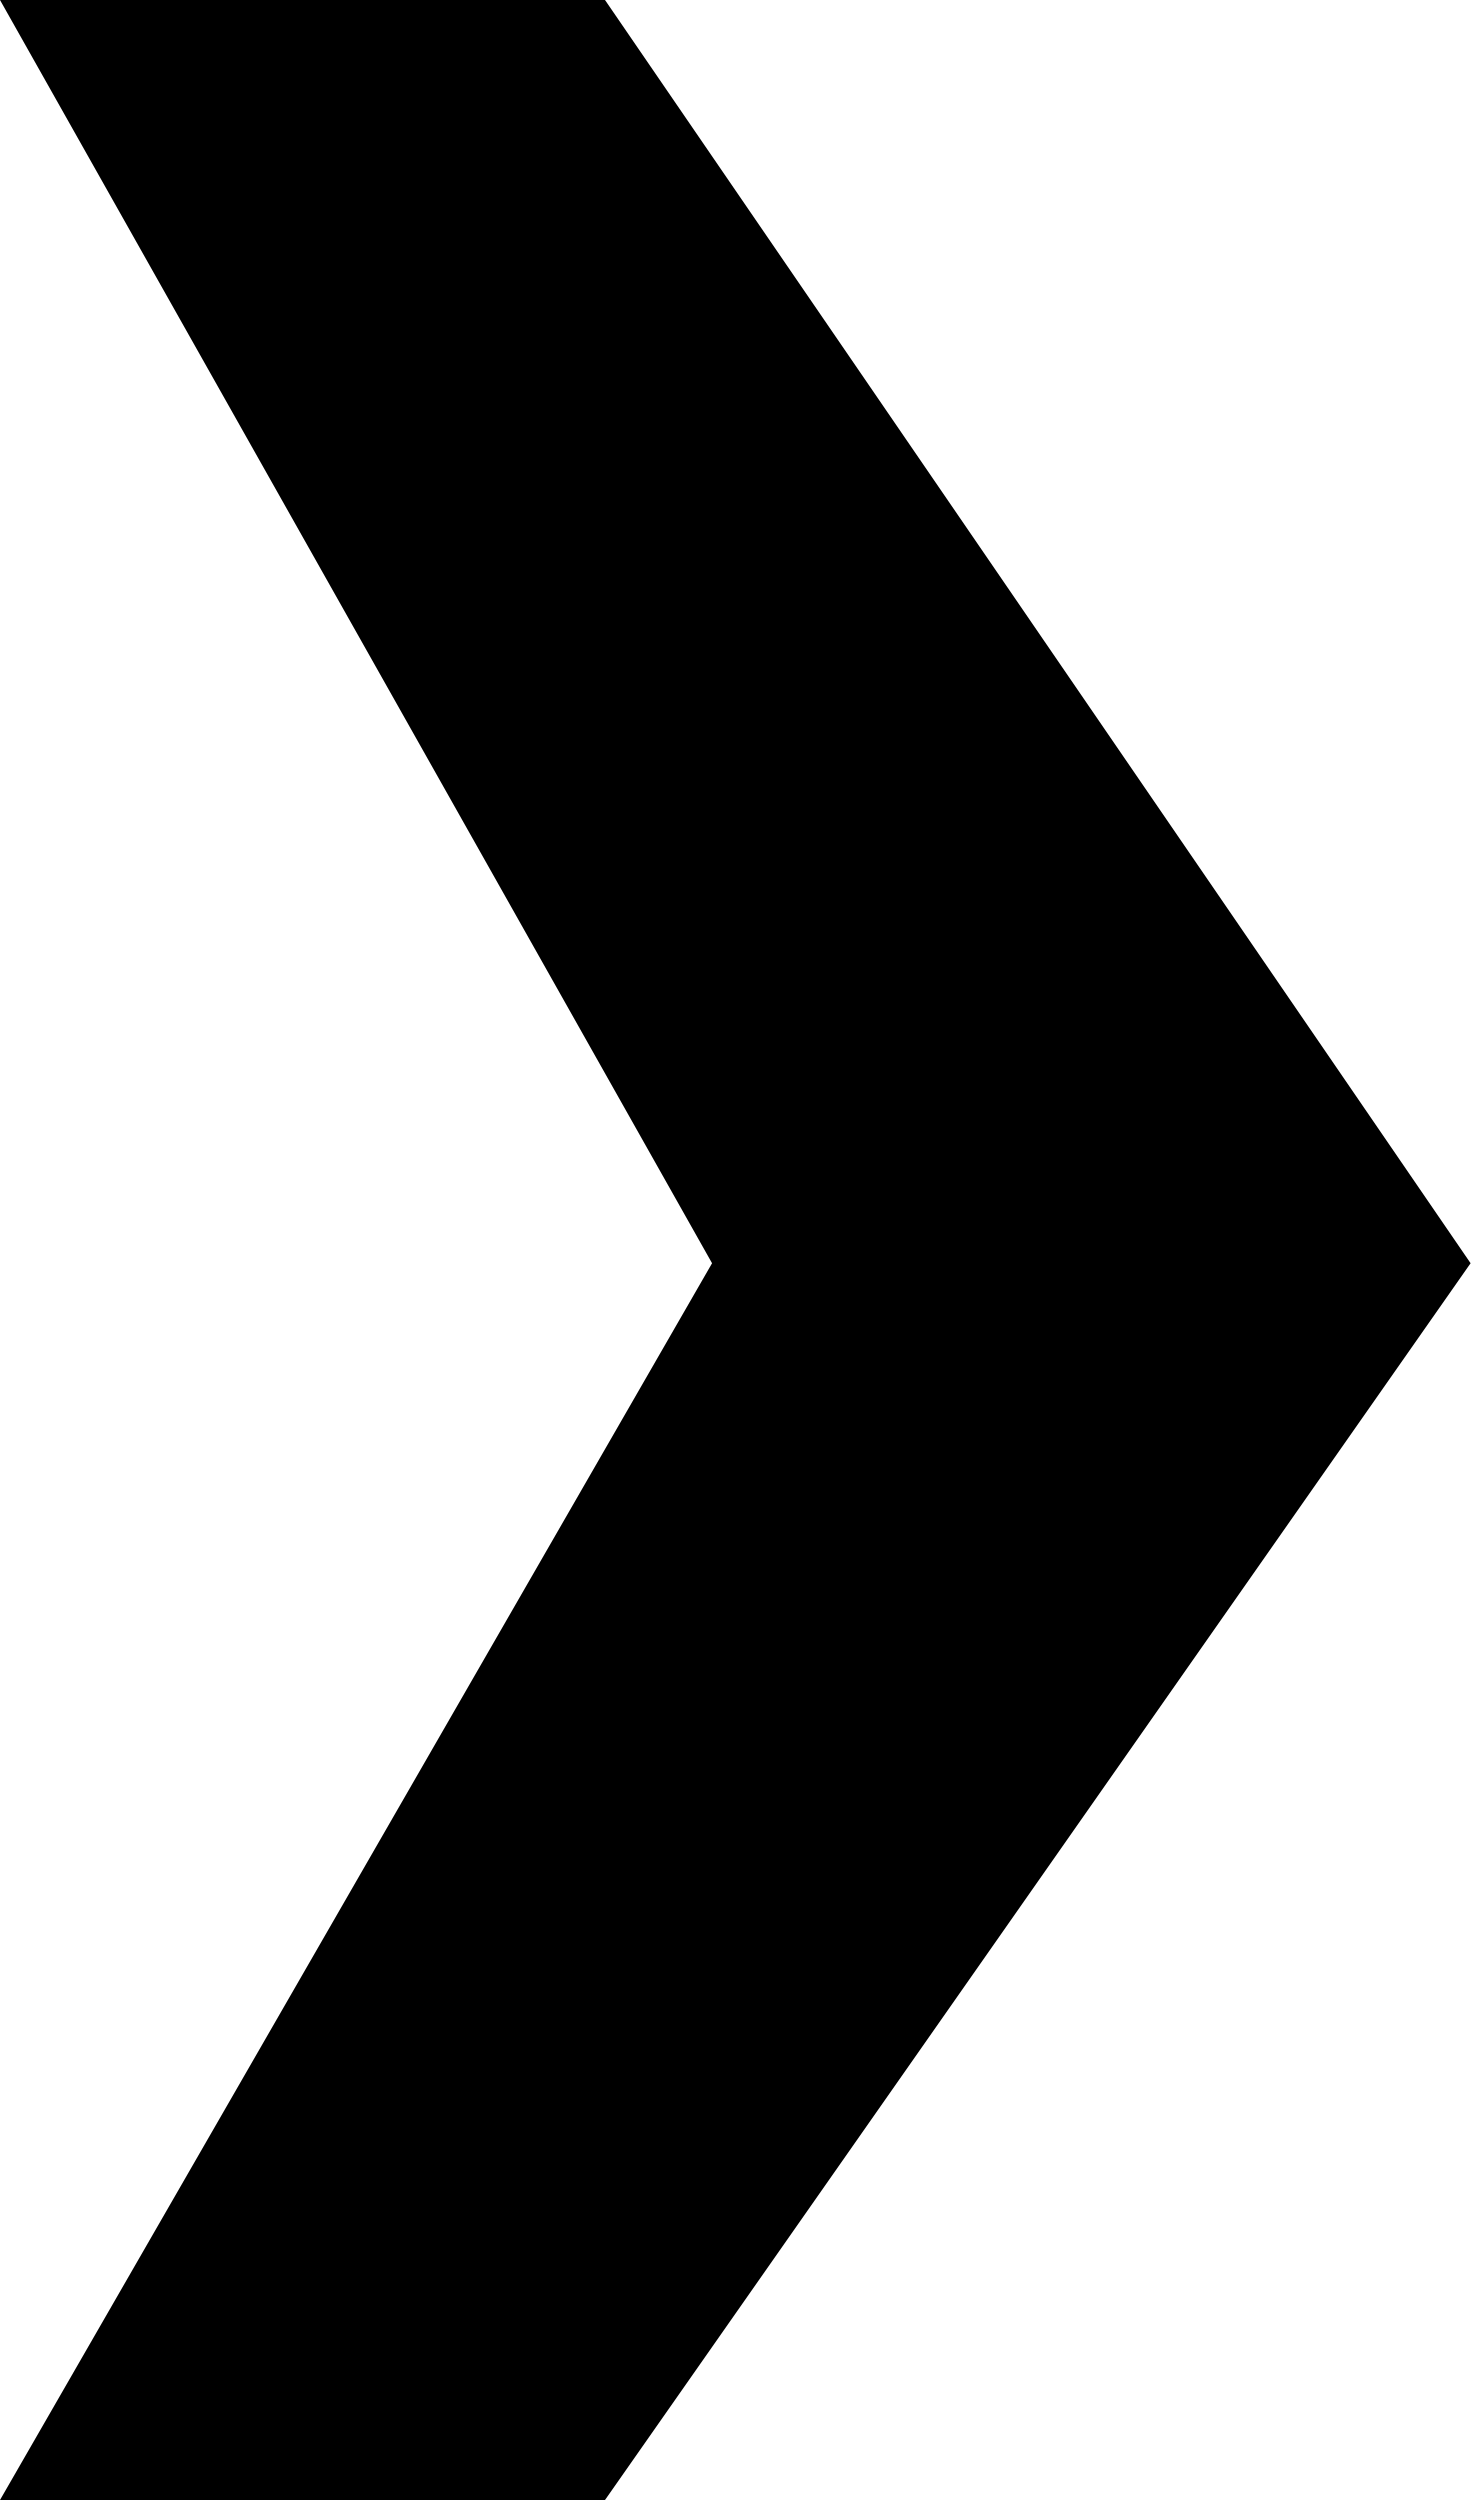
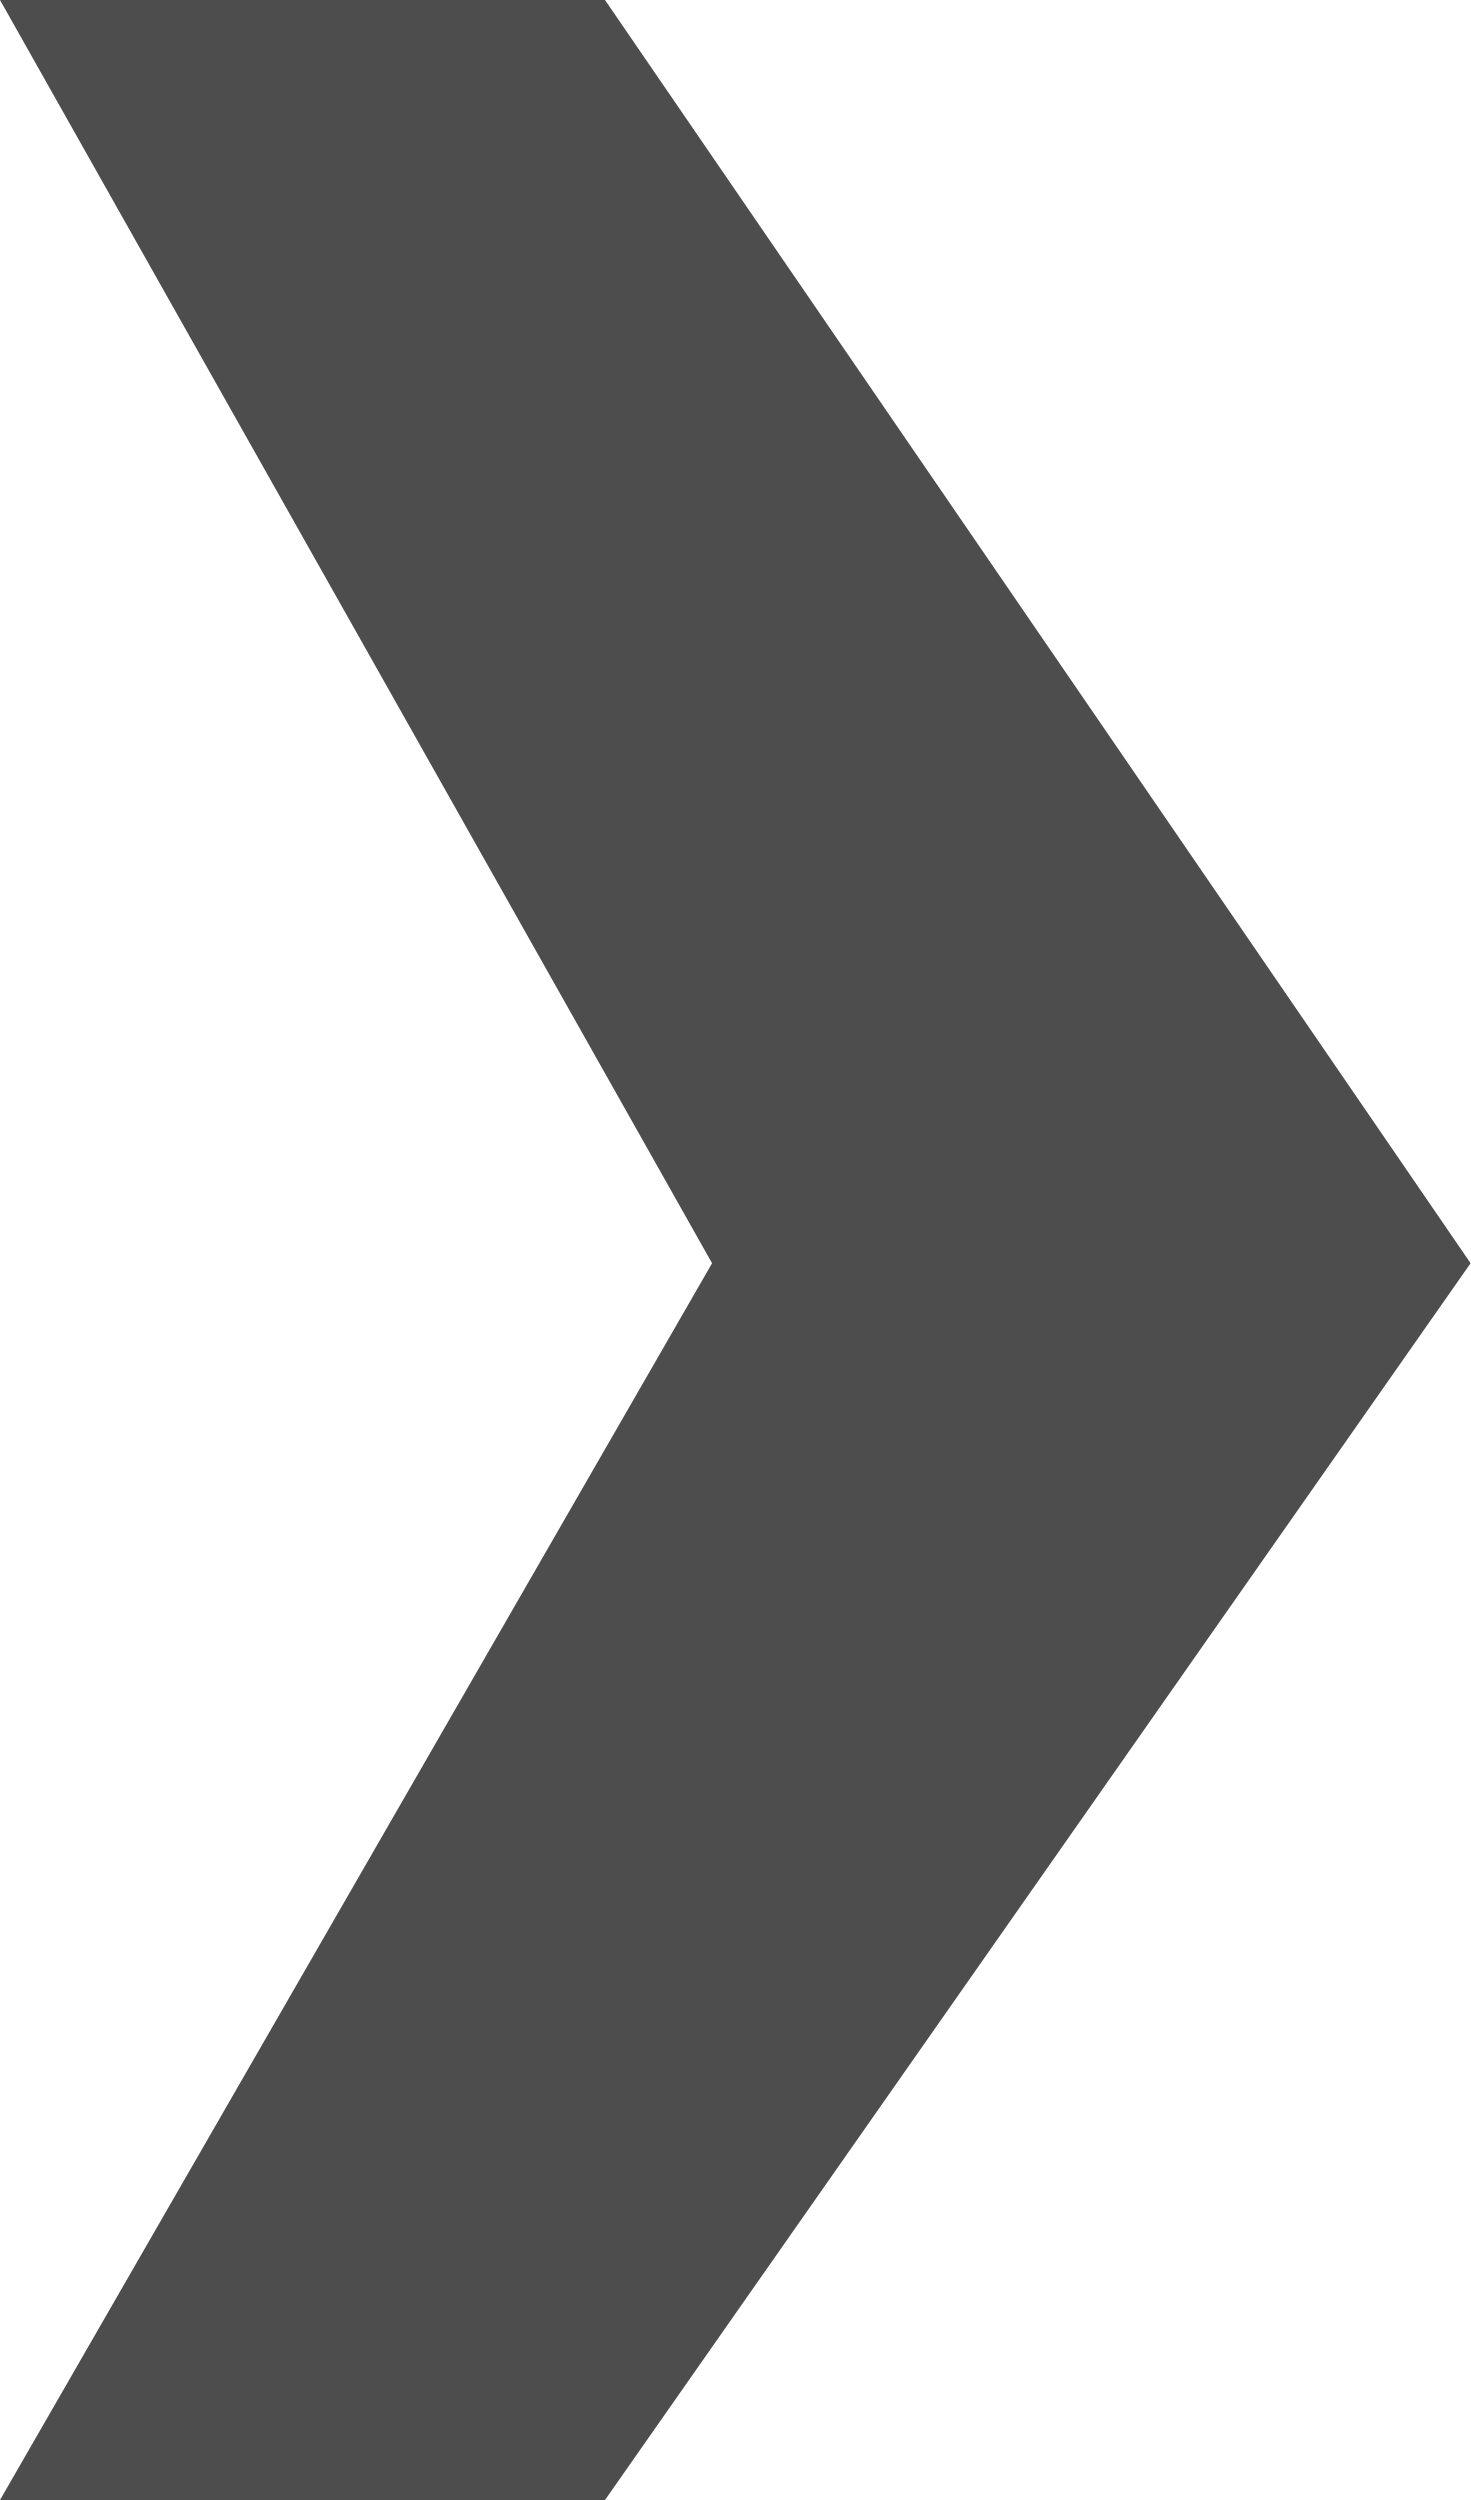
<svg xmlns="http://www.w3.org/2000/svg" x="0px" y="0px" width="10px" height="17px" viewBox="0 0 10 17" enable-background="new 0 0 10 17" xml:space="preserve">
-   <polygon points="4.842,8.59 0,17 4.114,17 10,8.59 4.114,0 0,0 " />
+   <polygon fill="#4d4d4d" points="4.842,8.59 0,17 4.114,17 10,8.59 4.114,0 0,0 " />
</svg>
